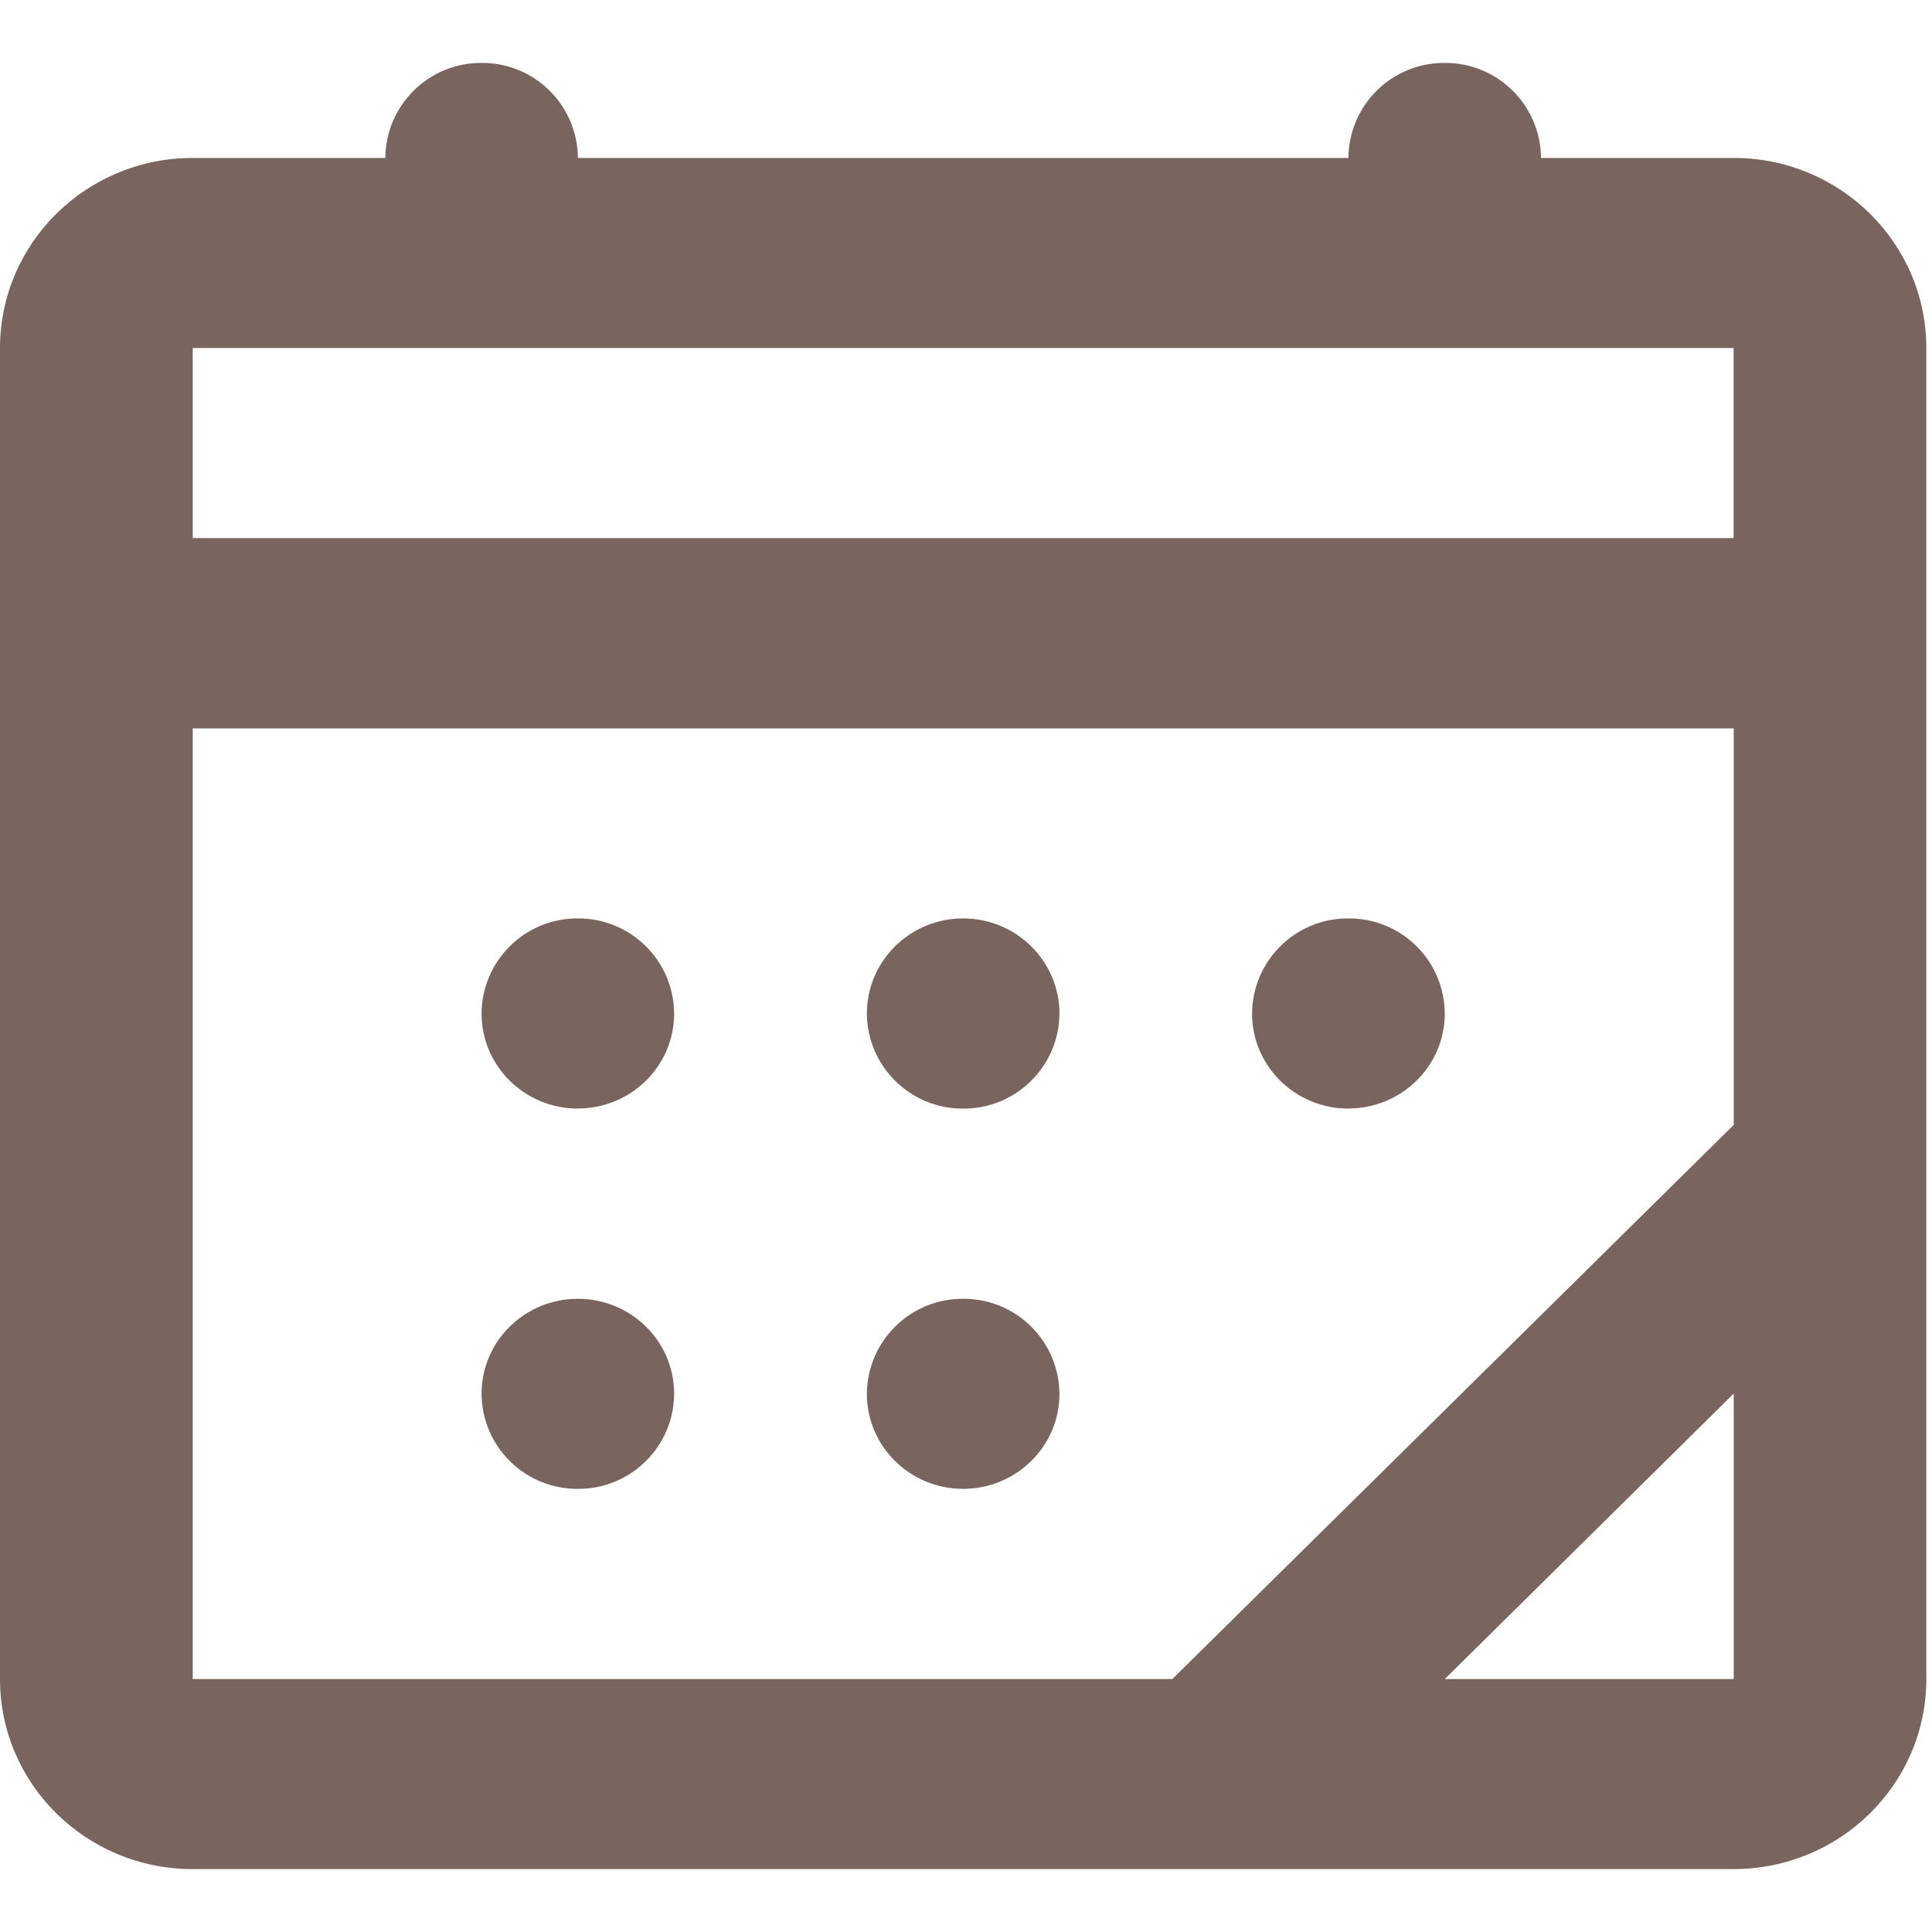
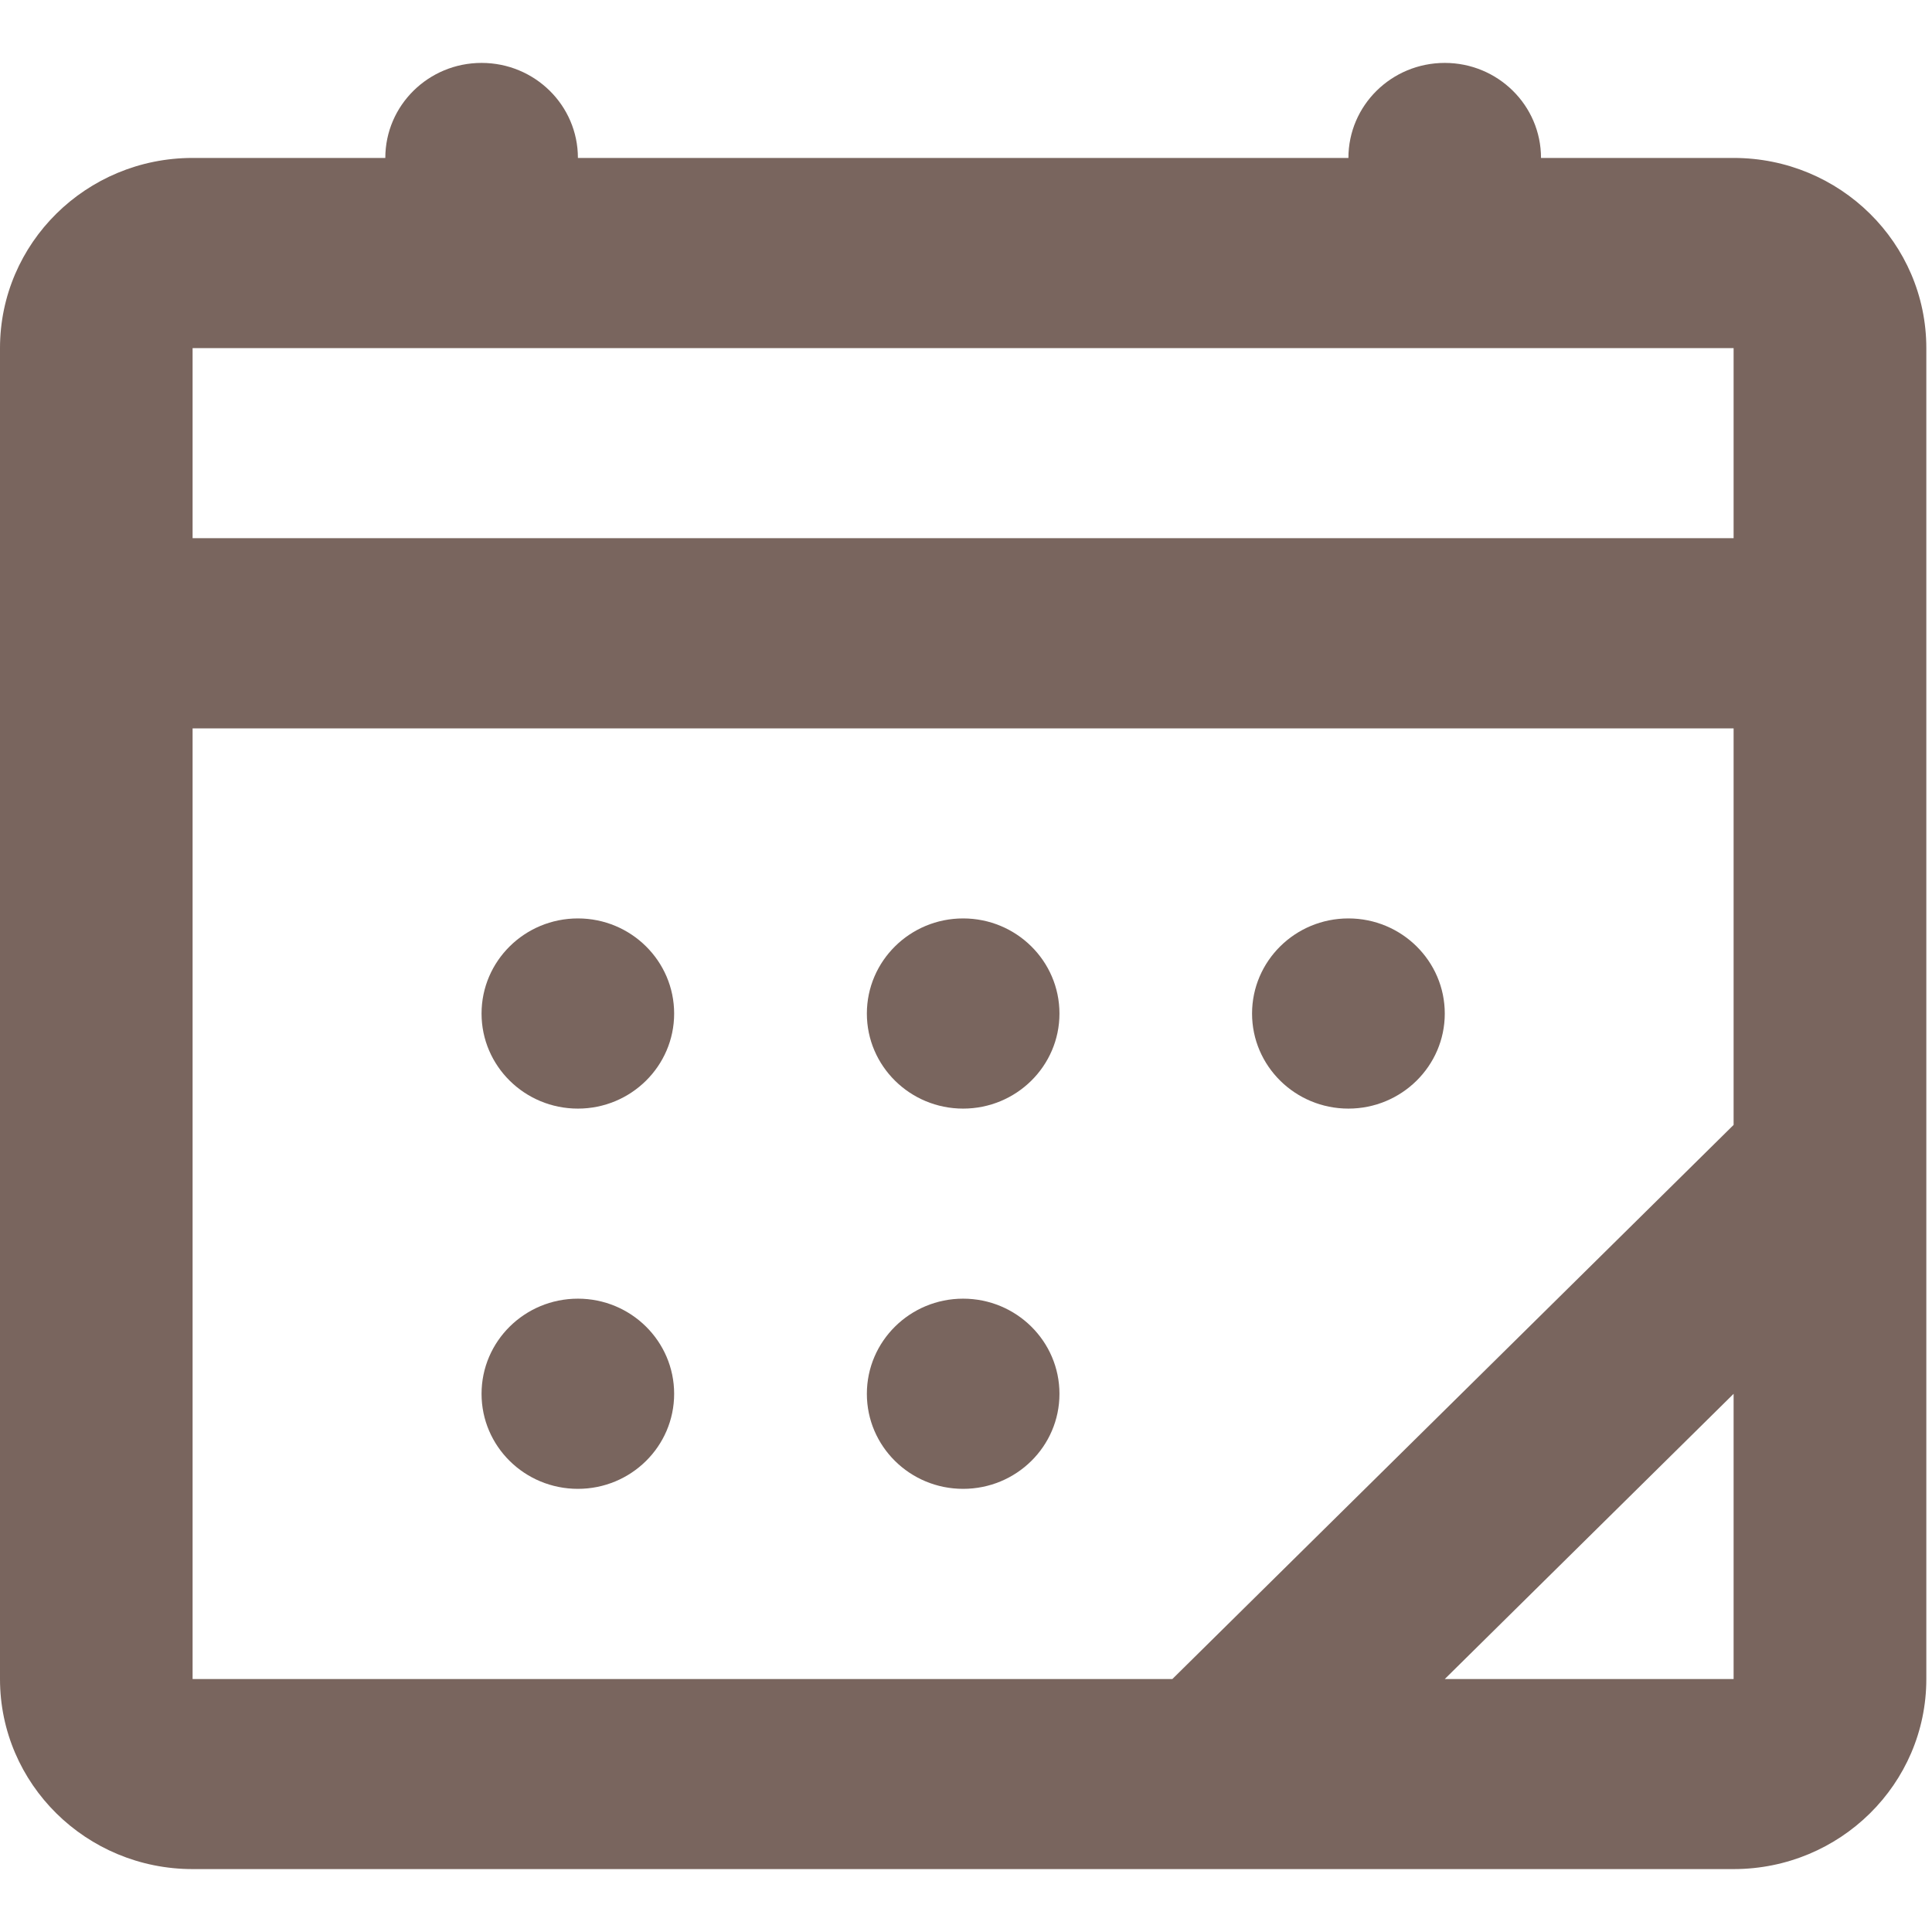
- <svg xmlns="http://www.w3.org/2000/svg" width="16" height="16" fill="none">
-   <path d="M4.786 9.18c.44 0 .797-.352.797-.786a.793.793 0 00-.797-.788.793.793 0 00-.798.788c0 .434.357.787.798.787zm3.988-.786a.793.793 0 01-.798.787.793.793 0 01-.797-.787c0-.435.357-.788.797-.788.44 0 .798.353.798.788zm2.393.786c.44 0 .798-.352.798-.786a.792.792 0 00-.798-.788.793.793 0 00-.798.788c0 .434.357.787.798.787zm-5.584 2.363a.792.792 0 01-.797.787.792.792 0 01-.798-.787c0-.435.357-.787.798-.787.44 0 .797.352.797.787zm2.393.787c.44 0 .798-.352.798-.787a.793.793 0 00-.798-.787.793.793 0 00-.797.787c0 .435.357.787.797.787z" fill="#79655E" />
-   <path fill-rule="evenodd" clip-rule="evenodd" d="M4.786 1.308a.793.793 0 00-.798-.787.793.793 0 00-.797.787H1.595C.715 1.308 0 2.013 0 2.883v11.022c0 .87.714 1.574 1.595 1.574h12.762c.882 0 1.596-.705 1.596-1.574V2.883c0-.87-.714-1.575-1.595-1.575h-1.596a.793.793 0 00-.797-.787.792.792 0 00-.798.787H4.786zm-3.19 3.15V2.882h12.761v1.574H1.595zm0 1.574v7.873h8.113l4.649-4.589V6.032H1.595zm12.761 5.51l-2.392 2.363h2.393v-2.362z" fill="#79655E" />
+ <svg xmlns="http://www.w3.org/2000/svg" width="16" height="16" viewBox="0 0 16 16" fill="none">
+   <path d="M4.786 9.181C5.226 9.181 5.583 8.828 5.583 8.394C5.583 7.959 5.226 7.606 4.786 7.606C4.345 7.606 3.988 7.959 3.988 8.394C3.988 8.828 4.345 9.181 4.786 9.181Z" fill="#79655E" />
+   <path d="M8.774 8.394C8.774 8.828 8.417 9.181 7.976 9.181C7.536 9.181 7.179 8.828 7.179 8.394C7.179 7.959 7.536 7.606 7.976 7.606C8.417 7.606 8.774 7.959 8.774 8.394Z" fill="#79655E" />
+   <path d="M11.167 9.181C11.607 9.181 11.965 8.828 11.965 8.394C11.965 7.959 11.607 7.606 11.167 7.606C10.726 7.606 10.369 7.959 10.369 8.394C10.369 8.828 10.726 9.181 11.167 9.181Z" fill="#79655E" />
+   <path d="M5.583 11.543C5.583 11.978 5.226 12.33 4.786 12.33C4.345 12.33 3.988 11.978 3.988 11.543C3.988 11.108 4.345 10.755 4.786 10.755C5.226 10.755 5.583 11.108 5.583 11.543Z" fill="#79655E" />
+   <path d="M7.976 12.33C8.417 12.33 8.774 11.978 8.774 11.543C8.774 11.108 8.417 10.755 7.976 10.755C7.536 10.755 7.179 11.108 7.179 11.543C7.179 11.978 7.536 12.33 7.976 12.33Z" fill="#79655E" />
+   <path fill-rule="evenodd" clip-rule="evenodd" d="M4.786 1.308C4.786 0.873 4.429 0.521 3.988 0.521C3.548 0.521 3.191 0.873 3.191 1.308H1.595C0.714 1.308 0 2.013 0 2.883V13.905C0 14.774 0.714 15.479 1.595 15.479H14.357C15.239 15.479 15.953 14.774 15.953 13.905V2.883C15.953 2.013 15.239 1.308 14.357 1.308H12.762C12.762 0.873 12.405 0.521 11.965 0.521C11.524 0.521 11.167 0.873 11.167 1.308H4.786ZM1.595 4.457V2.883H14.357V4.457H1.595ZM1.595 6.032V13.905H9.709L14.357 9.316V6.032H1.595ZM14.357 11.543L11.965 13.905H14.357V11.543Z" fill="#79655E" />
</svg>
